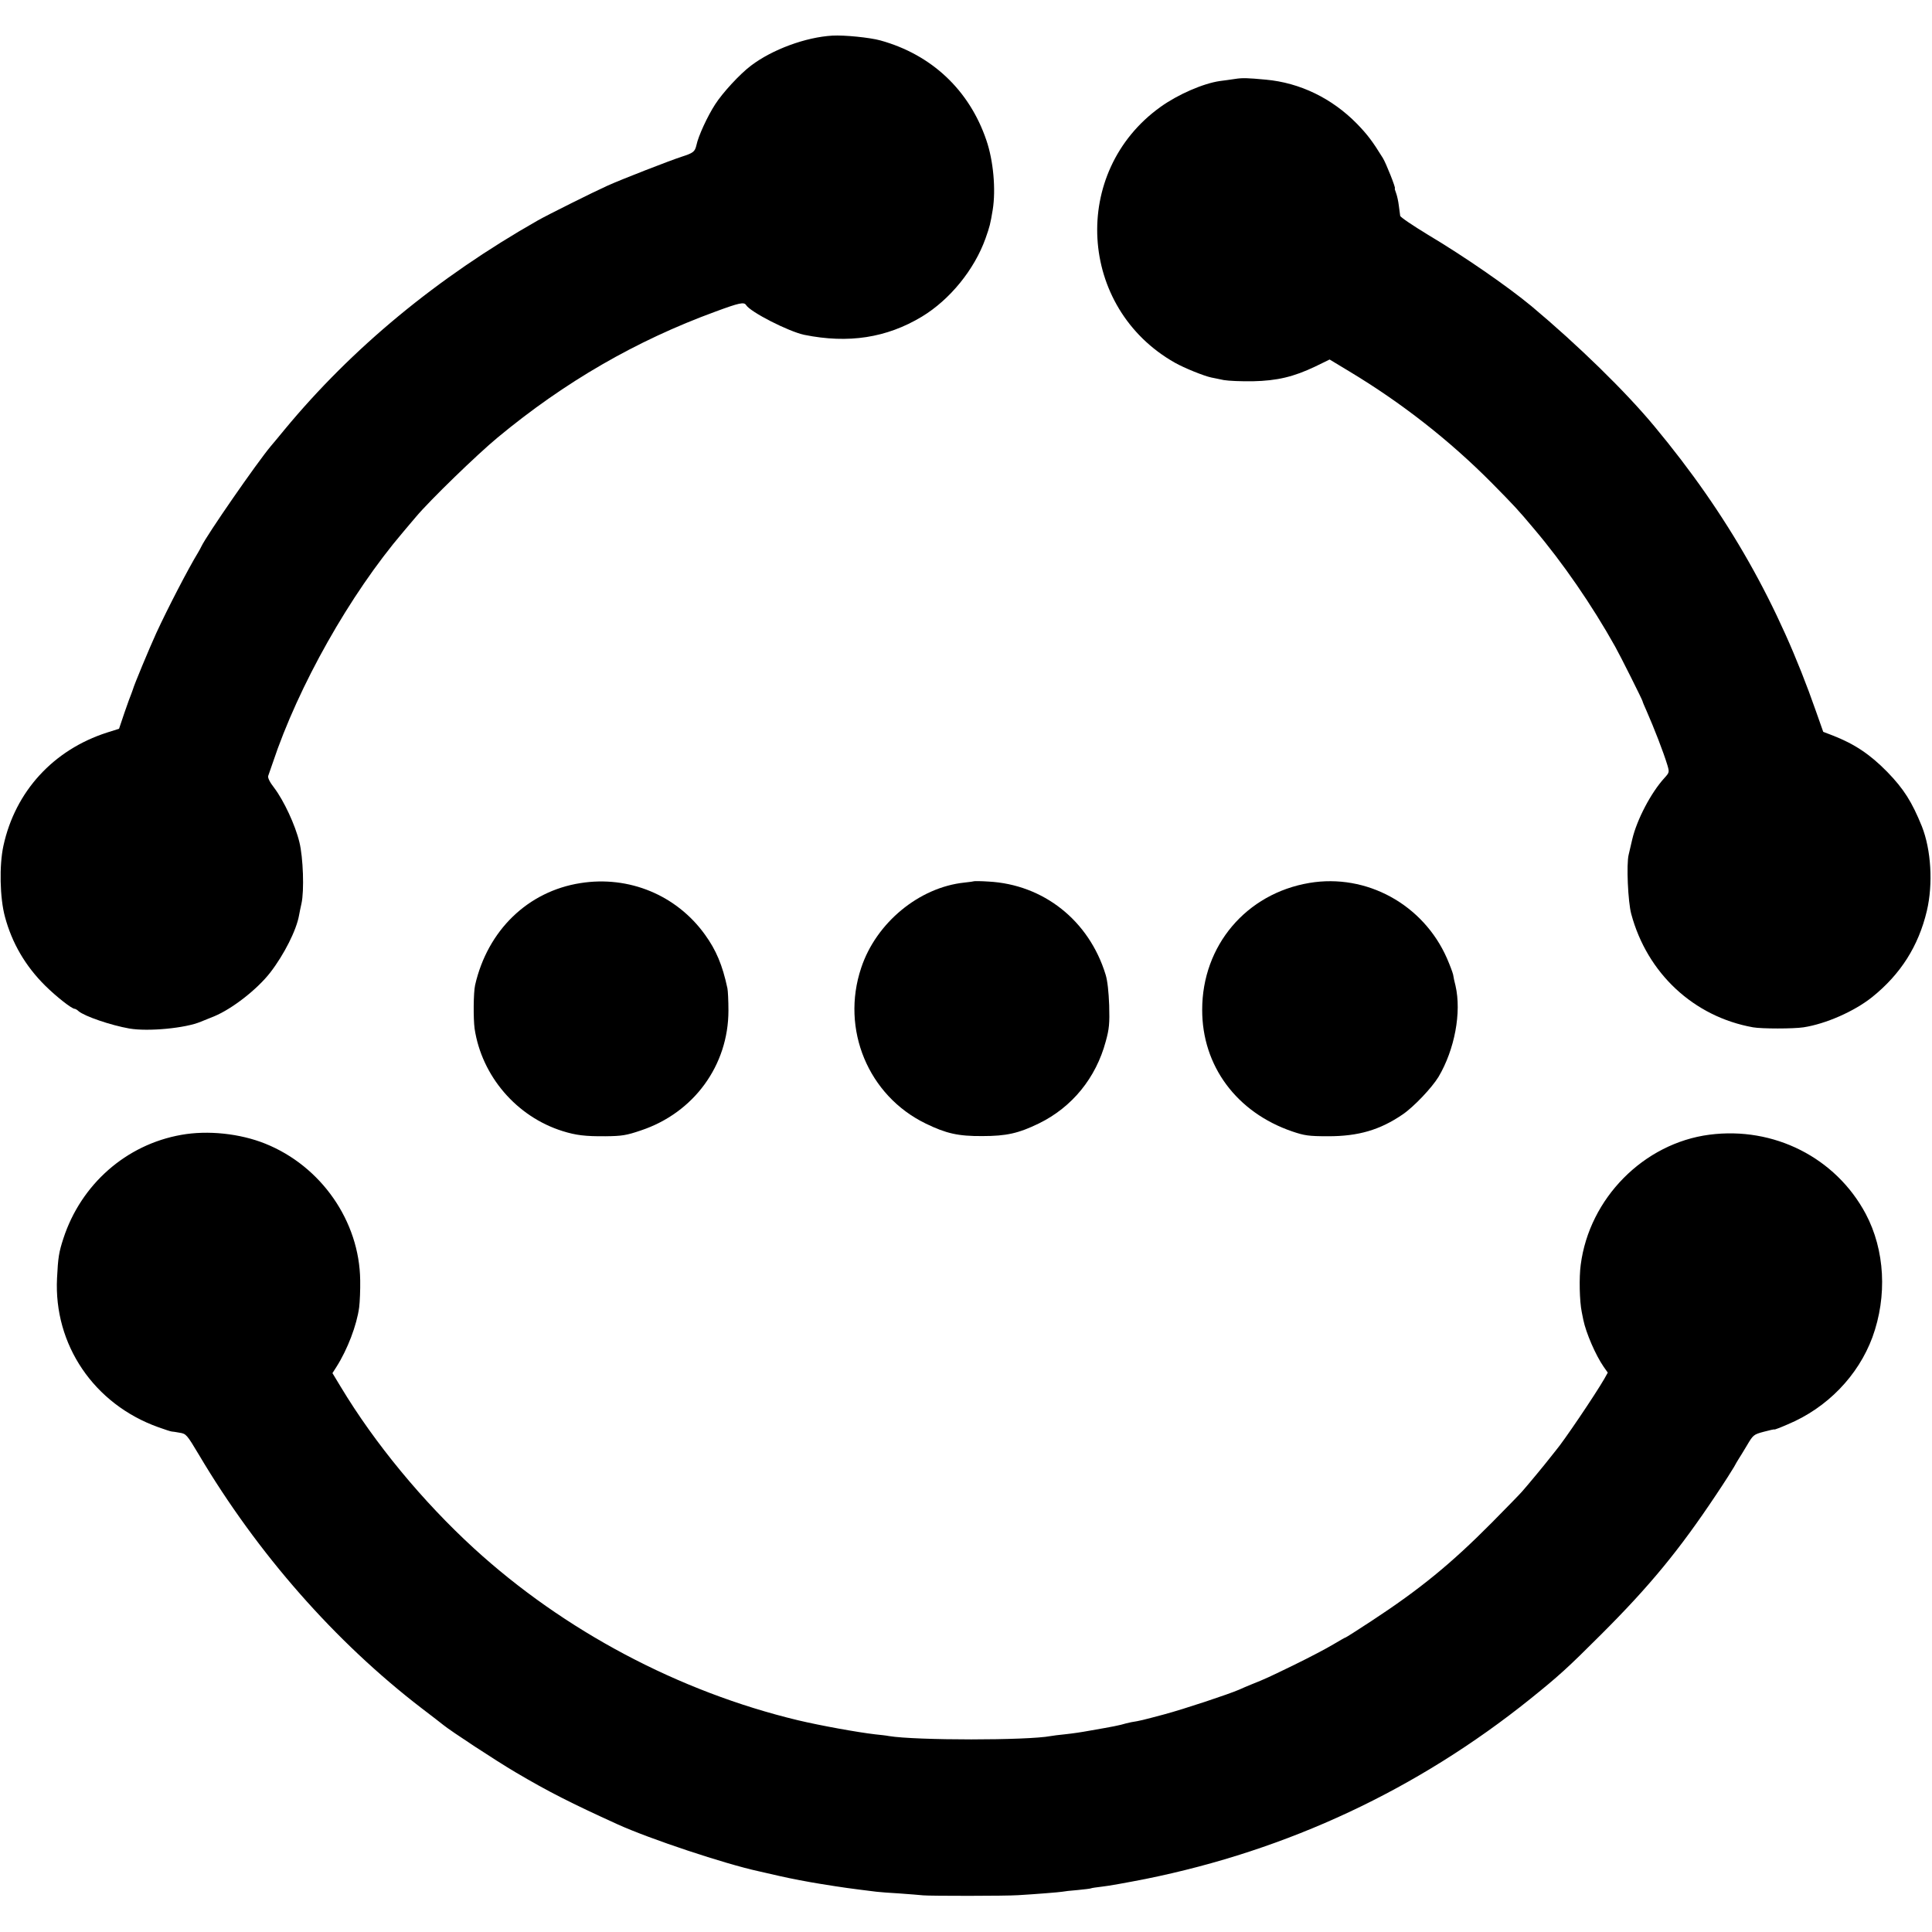
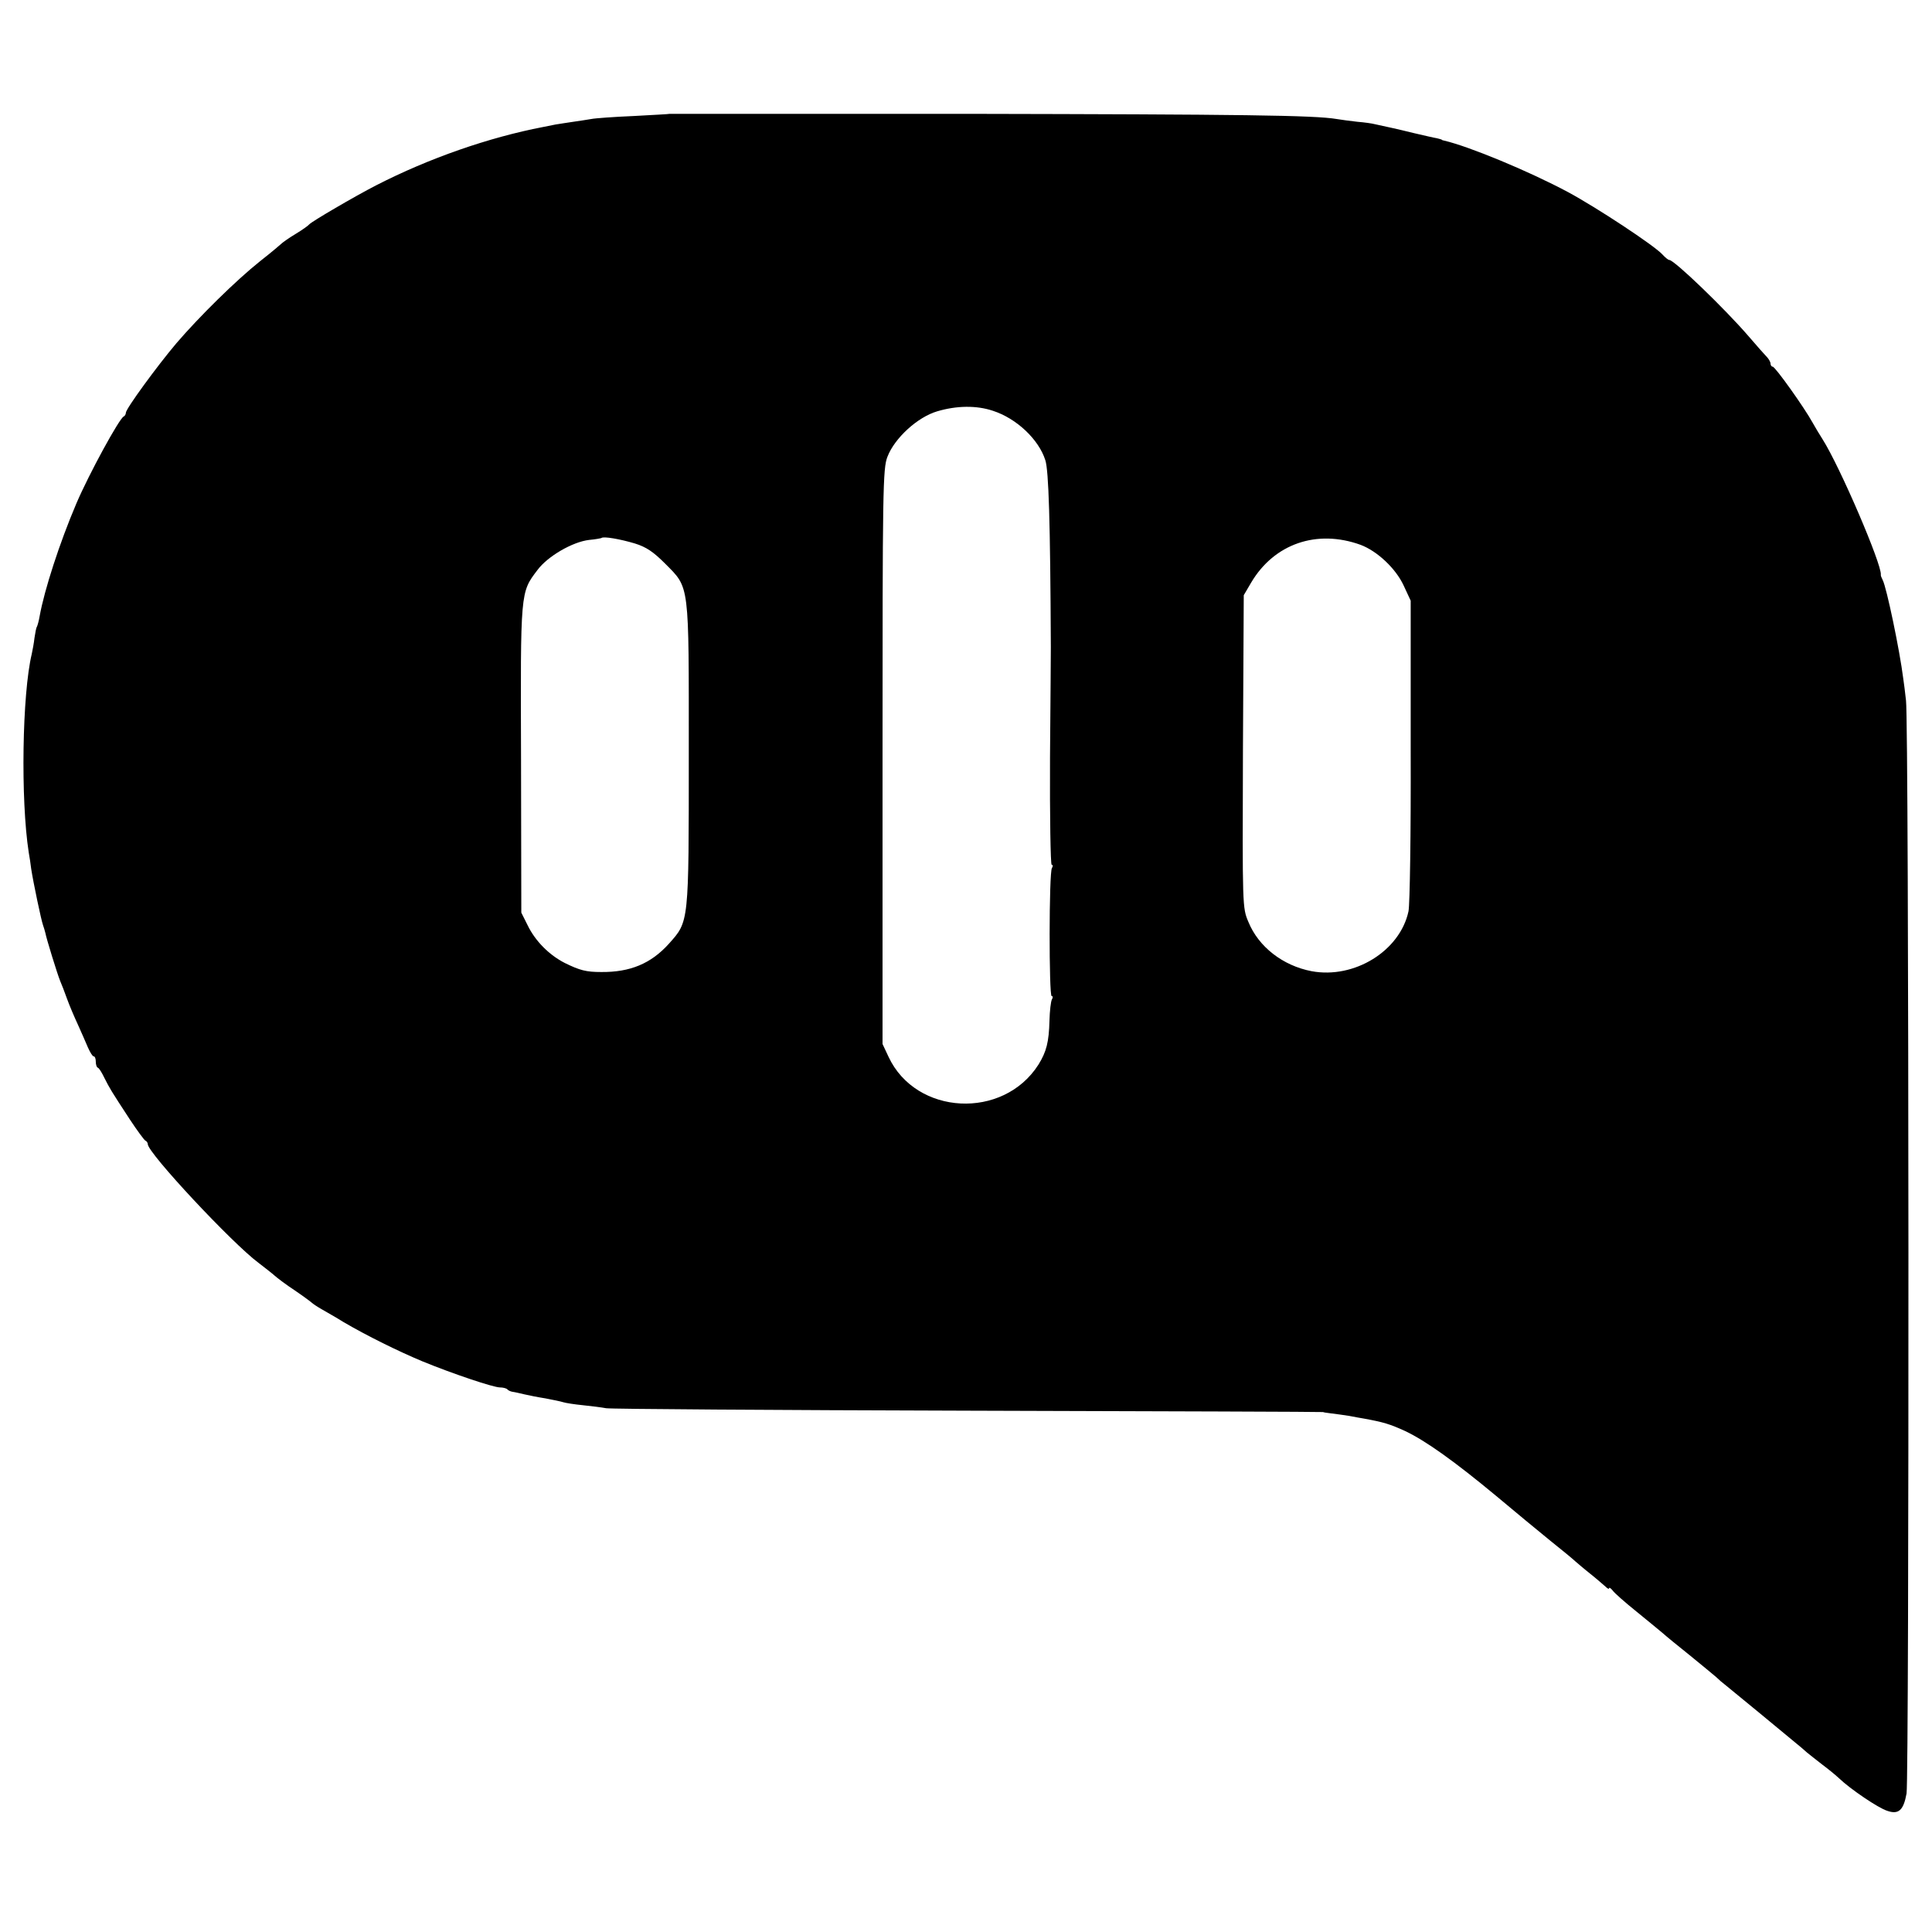
- <svg xmlns="http://www.w3.org/2000/svg" version="1.0" width="1128pt" height="1128pt" viewBox="0 0 1128 1128" preserveAspectRatio="xMidYMid meet">
-   <g transform="translate(0,1128) scale(0.1,-0.1)" fill="#000000" stroke="none">
-     <path d="M4860 11072 c-156 -9 -351 -81 -475 -175 -65 -49 -165 -157 -210 -227 -44 -68 -98 -184 -109 -238 -9 -38 -18 -45 -86 -67 -68 -22 -354 -133 -435 -170 -78 -35 -347 -169 -405 -202 -586 -333 -1083 -743 -1480 -1223 -34 -41 -69 -84 -79 -95 -82 -98 -373 -518 -405 -585 -4 -8 -12 -24 -19 -35 -59 -97 -178 -327 -244 -470 -42 -92 -131 -306 -137 -330 -2 -5 -6 -17 -9 -25 -4 -8 -22 -58 -40 -110 l-32 -95 -70 -22 c-314 -101 -536 -344 -605 -661 -25 -114 -21 -305 9 -415 41 -153 119 -287 235 -402 66 -65 155 -135 172 -135 4 0 15 -6 23 -14 36 -30 188 -82 296 -101 110 -19 330 2 418 40 18 7 52 21 77 31 106 44 252 158 328 256 81 105 153 248 168 334 3 16 9 47 14 68 17 75 10 271 -12 359 -24 100 -91 243 -147 317 -26 33 -39 60 -35 70 3 8 15 42 26 75 150 450 451 984 761 1348 23 28 58 68 77 91 80 95 355 362 476 462 391 324 807 565 1272 735 138 51 166 57 178 38 25 -41 249 -155 340 -174 257 -52 480 -18 686 106 164 99 307 275 372 457 25 71 28 83 42 167 19 118 4 287 -37 406 -99 292 -319 500 -619 583 -61 17 -211 32 -280 28z" />
-     <path d="M7210 10819 c-25 -4 -64 -9 -87 -12 -98 -14 -245 -78 -347 -151 -528 -378 -483 -1174 84 -1494 55 -31 169 -77 212 -86 13 -3 46 -9 73 -15 28 -5 104 -8 170 -7 142 3 238 26 364 86 l84 41 116 -70 c304 -183 583 -401 831 -651 132 -134 151 -154 245 -266 169 -199 341 -449 475 -689 30 -53 160 -313 160 -319 0 -3 11 -29 24 -58 43 -98 97 -236 121 -315 12 -41 12 -43 -17 -75 -78 -85 -161 -243 -188 -358 -7 -30 -17 -71 -21 -90 -14 -54 -4 -277 15 -346 93 -347 365 -600 711 -662 51 -9 236 -9 295 0 130 20 296 93 400 176 167 134 271 298 320 504 37 158 25 356 -29 493 -58 143 -105 218 -202 318 -102 104 -193 164 -319 213 l-55 21 -42 119 c-219 627 -514 1148 -943 1664 -169 204 -447 475 -718 702 -140 116 -393 291 -606 418 -87 53 -160 102 -161 110 -1 8 -5 35 -8 60 -3 25 -10 57 -16 73 -6 15 -9 27 -7 27 7 0 -52 148 -70 177 -61 99 -91 138 -151 200 -146 149 -333 240 -533 258 -107 10 -136 11 -180 4z" />
-     <path d="M3389 6124 c-307 -48 -542 -276 -615 -595 -10 -44 -11 -196 -3 -255 42 -277 245 -514 514 -598 77 -24 131 -31 250 -30 96 1 122 5 207 34 309 103 511 380 511 700 0 58 -3 116 -6 130 -29 136 -66 223 -131 313 -166 231 -444 346 -727 301z" />
-     <path d="M5688 6135 c-2 -1 -28 -5 -58 -8 -264 -28 -515 -235 -602 -498 -120 -358 41 -746 377 -909 119 -58 190 -74 330 -73 141 0 212 16 331 74 194 95 333 266 390 479 20 72 23 104 20 210 -3 80 -10 145 -21 180 -97 316 -363 526 -684 543 -44 3 -82 3 -83 2z" />
-     <path d="M7645 6125 c-369 -62 -626 -366 -626 -740 -1 -328 201 -600 526 -711 71 -24 95 -28 210 -28 177 0 302 37 434 127 65 44 171 156 210 220 94 159 135 376 99 532 -6 22 -12 51 -14 65 -3 13 -19 56 -36 95 -138 314 -469 496 -803 440z" />
-     <path d="M1058 4654 c-322 -57 -585 -289 -688 -605 -26 -80 -31 -110 -37 -231 -20 -389 216 -737 592 -871 39 -14 73 -25 78 -25 4 0 25 -3 46 -7 38 -6 42 -11 112 -128 342 -577 796 -1093 1300 -1480 63 -48 120 -92 127 -98 44 -36 309 -210 423 -277 193 -114 324 -180 594 -303 189 -86 629 -232 823 -274 9 -2 67 -15 127 -29 61 -14 166 -34 235 -45 137 -22 165 -26 328 -46 18 -2 78 -7 135 -10 56 -4 118 -9 137 -11 42 -4 483 -4 555 1 101 6 239 17 256 20 9 2 50 7 91 10 40 4 75 8 78 10 3 2 32 6 65 10 33 3 148 24 255 45 830 168 1585 521 2246 1052 165 133 214 177 410 373 287 286 459 496 673 817 49 73 96 147 105 163 9 17 21 37 26 45 6 8 27 44 49 80 37 63 40 65 100 81 33 9 61 15 61 13 0 -2 35 11 78 30 230 96 411 284 494 508 88 241 73 510 -39 721 -175 328 -536 511 -913 462 -383 -50 -701 -371 -751 -760 -10 -73 -7 -212 6 -275 3 -14 7 -34 9 -45 16 -78 72 -207 119 -275 l24 -34 -20 -36 c-55 -95 -239 -367 -282 -417 -5 -6 -21 -26 -35 -44 -26 -34 -126 -155 -164 -198 -11 -13 -91 -95 -176 -181 -237 -239 -420 -389 -704 -575 -79 -52 -147 -95 -149 -95 -3 0 -36 -19 -73 -41 -38 -23 -139 -76 -225 -118 -152 -74 -171 -83 -254 -116 -22 -9 -53 -22 -70 -30 -62 -27 -324 -114 -440 -145 -124 -33 -139 -37 -190 -45 -16 -3 -43 -10 -60 -15 -16 -4 -59 -13 -95 -19 -36 -6 -74 -13 -85 -15 -55 -10 -95 -16 -150 -22 -33 -3 -69 -8 -80 -10 -137 -26 -787 -26 -945 0 -14 3 -50 7 -80 10 -104 12 -319 51 -450 82 -696 167 -1366 522 -1893 1004 -300 275 -579 613 -777 942 l-49 81 23 36 c65 102 119 244 133 348 4 32 7 103 6 158 -4 345 -228 667 -555 798 -147 59 -335 79 -490 51z" />
+ <svg xmlns="http://www.w3.org/2000/svg" version="1.0" width="706pt" height="706pt" viewBox="0 0 706 706" preserveAspectRatio="xMidYMid meet">
+   <g transform="translate(0,706) scale(0.1,-0.1)" fill="#000000" stroke="none">
+     <path d="M2447 6644 c-1 -1 -60 -4 -132 -8 -71 -3 -141 -8 -155 -11 -13 -2 -42 -7 -65 -10 -22 -3 -51 -8 -65 -10 -14 -3 -34 -7 -45 -9 -198 -38 -417 -114 -610 -213 -78 -40 -237 -133 -245 -143 -3 -4 -25 -20 -50 -35 -25 -15 -47 -31 -50 -34 -3 -3 -38 -33 -79 -65 -88 -70 -224 -204 -307 -301 -71 -84 -184 -239 -184 -253 0 -6 -4 -12 -8 -14 -16 -7 -127 -210 -173 -318 -61 -143 -117 -316 -134 -411 -3 -18 -8 -35 -10 -39 -3 -4 -6 -22 -9 -41 -2 -19 -7 -45 -10 -59 -35 -146 -41 -532 -11 -725 3 -16 7 -43 9 -60 8 -52 37 -189 43 -205 3 -8 7 -22 9 -30 3 -18 43 -148 54 -175 5 -11 16 -40 25 -65 9 -25 27 -67 40 -95 12 -27 29 -65 36 -82 8 -18 17 -33 21 -33 5 0 8 -9 8 -19 0 -11 3 -21 8 -23 4 -1 15 -19 24 -38 20 -39 22 -43 92 -150 27 -41 53 -76 57 -78 5 -2 9 -8 9 -13 0 -32 308 -362 405 -434 22 -17 48 -37 58 -46 10 -9 43 -34 75 -55 31 -21 59 -42 62 -45 3 -3 19 -14 35 -23 17 -10 53 -30 80 -47 87 -51 201 -107 287 -143 112 -46 261 -96 285 -96 11 0 23 -3 27 -7 3 -4 12 -8 19 -9 7 -1 26 -5 42 -9 17 -4 52 -11 78 -15 26 -5 56 -11 65 -14 9 -3 42 -8 72 -11 30 -3 69 -8 85 -11 17 -3 613 -7 1325 -9 712 -2 1295 -4 1295 -5 0 -1 14 -3 30 -5 17 -2 46 -6 65 -9 19 -4 44 -8 55 -10 71 -13 94 -20 149 -45 76 -36 181 -111 334 -238 64 -54 153 -127 197 -163 44 -35 85 -69 91 -75 6 -5 30 -26 54 -45 24 -19 49 -41 57 -48 7 -7 13 -10 13 -6 0 4 6 1 13 -8 6 -9 46 -44 87 -77 41 -33 84 -69 95 -78 11 -10 56 -47 100 -82 44 -36 88 -72 97 -80 9 -9 23 -21 30 -26 7 -6 65 -53 128 -105 63 -52 123 -102 133 -110 10 -8 28 -23 40 -34 12 -10 38 -30 57 -45 19 -14 46 -36 60 -49 43 -41 144 -109 176 -119 42 -15 60 2 71 63 10 57 9 3912 -2 3994 -3 30 -8 66 -10 80 -13 104 -61 333 -75 360 -4 8 -8 17 -7 20 4 37 -149 394 -213 495 -11 17 -27 44 -36 60 -30 55 -137 205 -146 205 -4 0 -8 5 -8 11 0 6 -6 16 -12 23 -7 7 -38 42 -68 77 -88 102 -272 279 -290 279 -4 0 -15 9 -25 20 -30 33 -241 172 -345 228 -144 77 -362 167 -452 188 -5 1 -9 2 -10 4 -2 1 -10 3 -18 5 -8 1 -46 10 -85 19 -65 16 -85 20 -140 32 -11 3 -40 7 -65 9 -25 3 -58 7 -75 10 -82 14 -349 17 -1348 19 -599 0 -1089 0 -1090 0z m1181 -1085 c87 -28 168 -105 192 -181 12 -38 18 -219 20 -683 0 -5 -1 -187 -3 -403 -1 -215 2 -392 6 -392 5 0 5 -6 1 -12 -11 -17 -11 -468 -1 -468 5 0 5 -5 1 -12 -4 -7 -8 -42 -9 -78 -2 -78 -11 -113 -40 -160 -129 -203 -448 -186 -548 28 l-22 47 0 1050 c0 979 1 1053 18 1096 26 68 110 145 182 166 71 21 143 22 203 2z m-1308 -485 c42 -13 68 -31 110 -73 91 -92 87 -65 87 -696 0 -623 1 -611 -73 -694 -65 -72 -141 -104 -247 -103 -55 0 -78 6 -133 33 -57 29 -108 80 -136 138 l-23 46 -1 560 c-2 617 -3 609 60 692 37 50 128 103 189 110 23 2 43 6 45 7 6 7 69 -4 122 -20z m2652 -5 c61 -23 128 -86 157 -148 l26 -56 0 -545 c1 -306 -3 -565 -8 -590 -31 -145 -198 -248 -354 -219 -105 20 -194 89 -231 180 -22 51 -22 56 -20 623 l3 571 27 46 c84 142 240 196 400 138z" />
  </g>
</svg>
